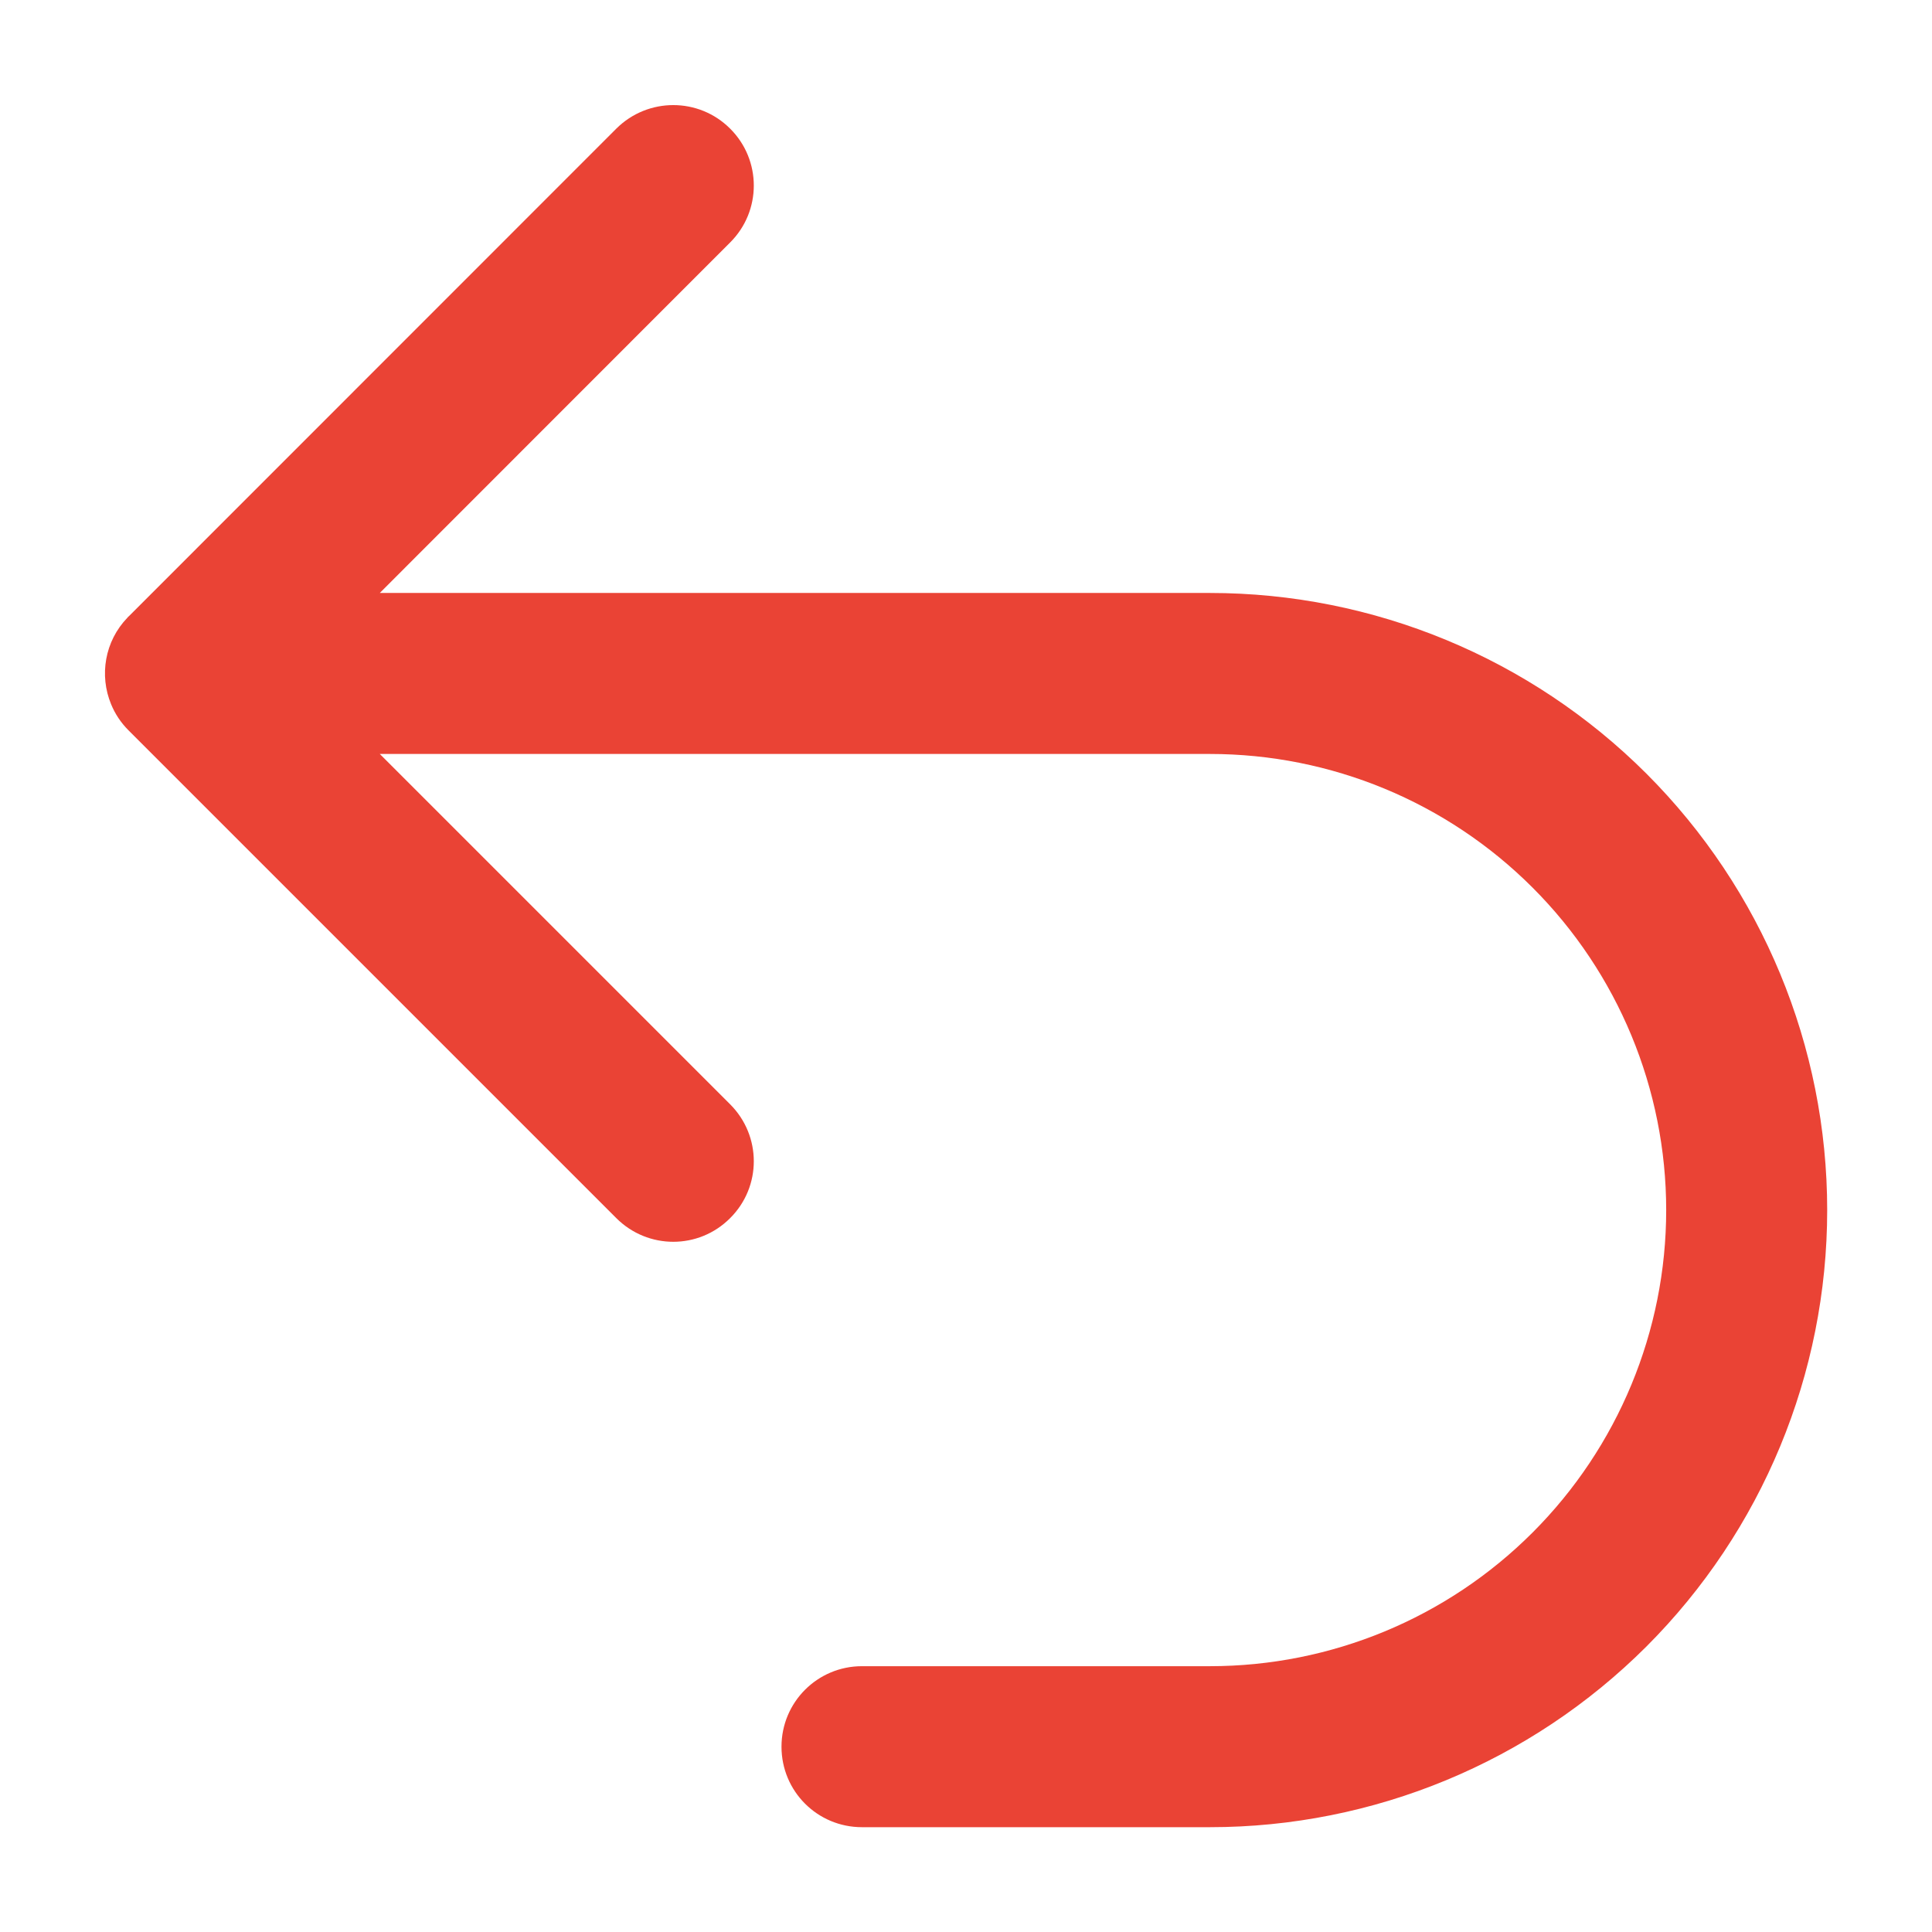
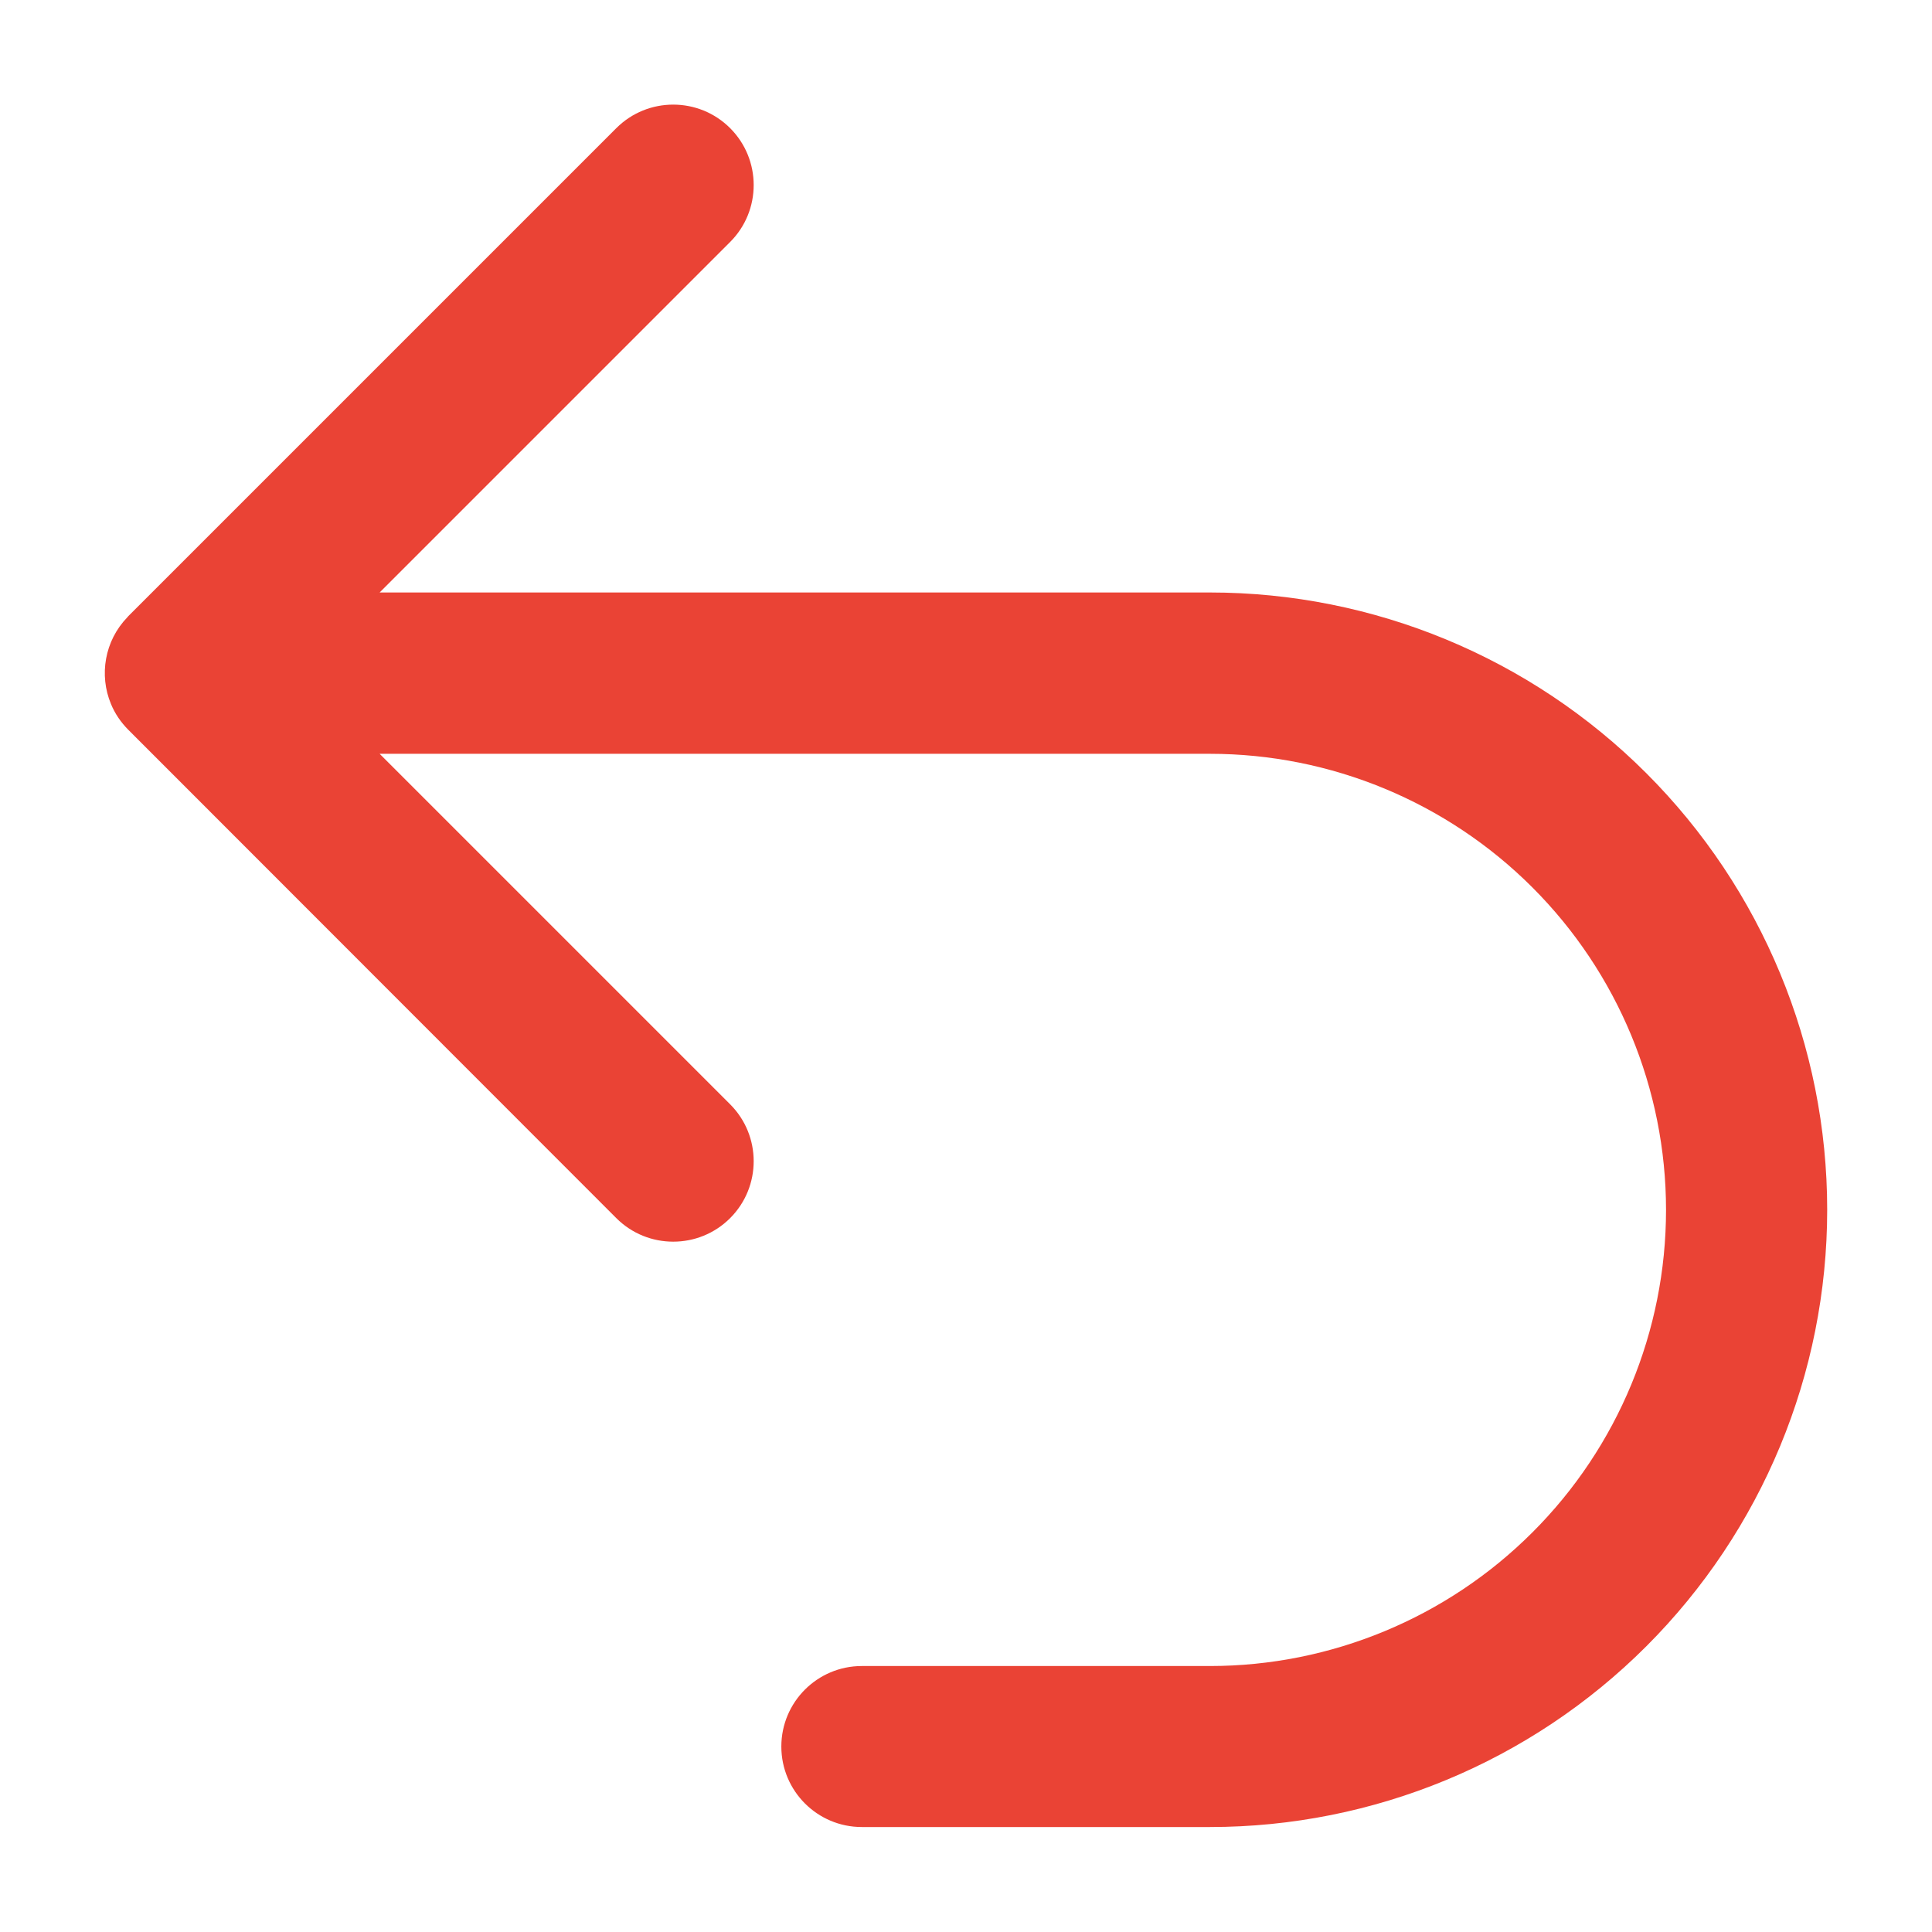
- <svg xmlns="http://www.w3.org/2000/svg" width="12" height="12" viewBox="0 0 12 12" fill="none">
-   <path fill-rule="evenodd" clip-rule="evenodd" d="M3.828 7.566C4.024 7.762 4.34 7.762 4.535 7.566C4.731 7.371 4.731 7.055 4.535 6.859L2.359 4.683H7.515C8.267 4.683 8.987 4.981 9.519 5.513C10.05 6.044 10.349 6.765 10.349 7.516C10.349 8.267 10.05 8.988 9.519 9.519C8.987 10.051 8.267 10.349 7.515 10.349H5.354C5.077 10.349 4.854 10.573 4.854 10.849C4.854 11.126 5.077 11.349 5.354 11.349H7.515C8.532 11.349 9.507 10.945 10.226 10.227C10.945 9.508 11.349 8.533 11.349 7.516C11.349 6.499 10.945 5.524 10.226 4.805C9.507 4.087 8.532 3.683 7.515 3.683H2.359L4.535 1.506C4.731 1.311 4.731 0.994 4.535 0.799C4.34 0.604 4.024 0.604 3.828 0.799L0.799 3.829L0.798 3.829C0.796 3.831 0.794 3.833 0.792 3.836C0.65 3.983 0.616 4.195 0.69 4.374C0.714 4.433 0.75 4.488 0.798 4.536L3.828 7.566Z" fill="#EA4335" />
+ <svg xmlns="http://www.w3.org/2000/svg" fill="none" height="12" viewBox="0 0 12 12" width="12">
+   <path clip-rule="evenodd" d="m3.828 7.566c.195.195.512.195.707 0 .195-.195.195-.512 0-.707l-2.177-2.177h5.157c.751 0 1.472.299 2.003.83.531.531.83 1.252.83 2.003s-.298 1.472-.83 2.003c-.531.531-1.252.83-2.003.83h-2.162c-.276 0-.5.224-.5.5 0 .276.224.5.5.5h2.162c1.017 0 1.992-.404 2.711-1.123.719-.719 1.123-1.694 1.123-2.711s-.404-1.992-1.123-2.711c-.719-.719-1.694-1.123-2.711-1.123h-5.157l2.177-2.177c.195-.195.195-.512 0-.707s-.512-.195-.707 0l-3.03 3.03-.001.001c-.002.002-.004.004-.006.007-.142.147-.176.36-.102.538.024.059.061.114.109.162z" fill="#ea4335" fill-rule="evenodd" />
</svg>
